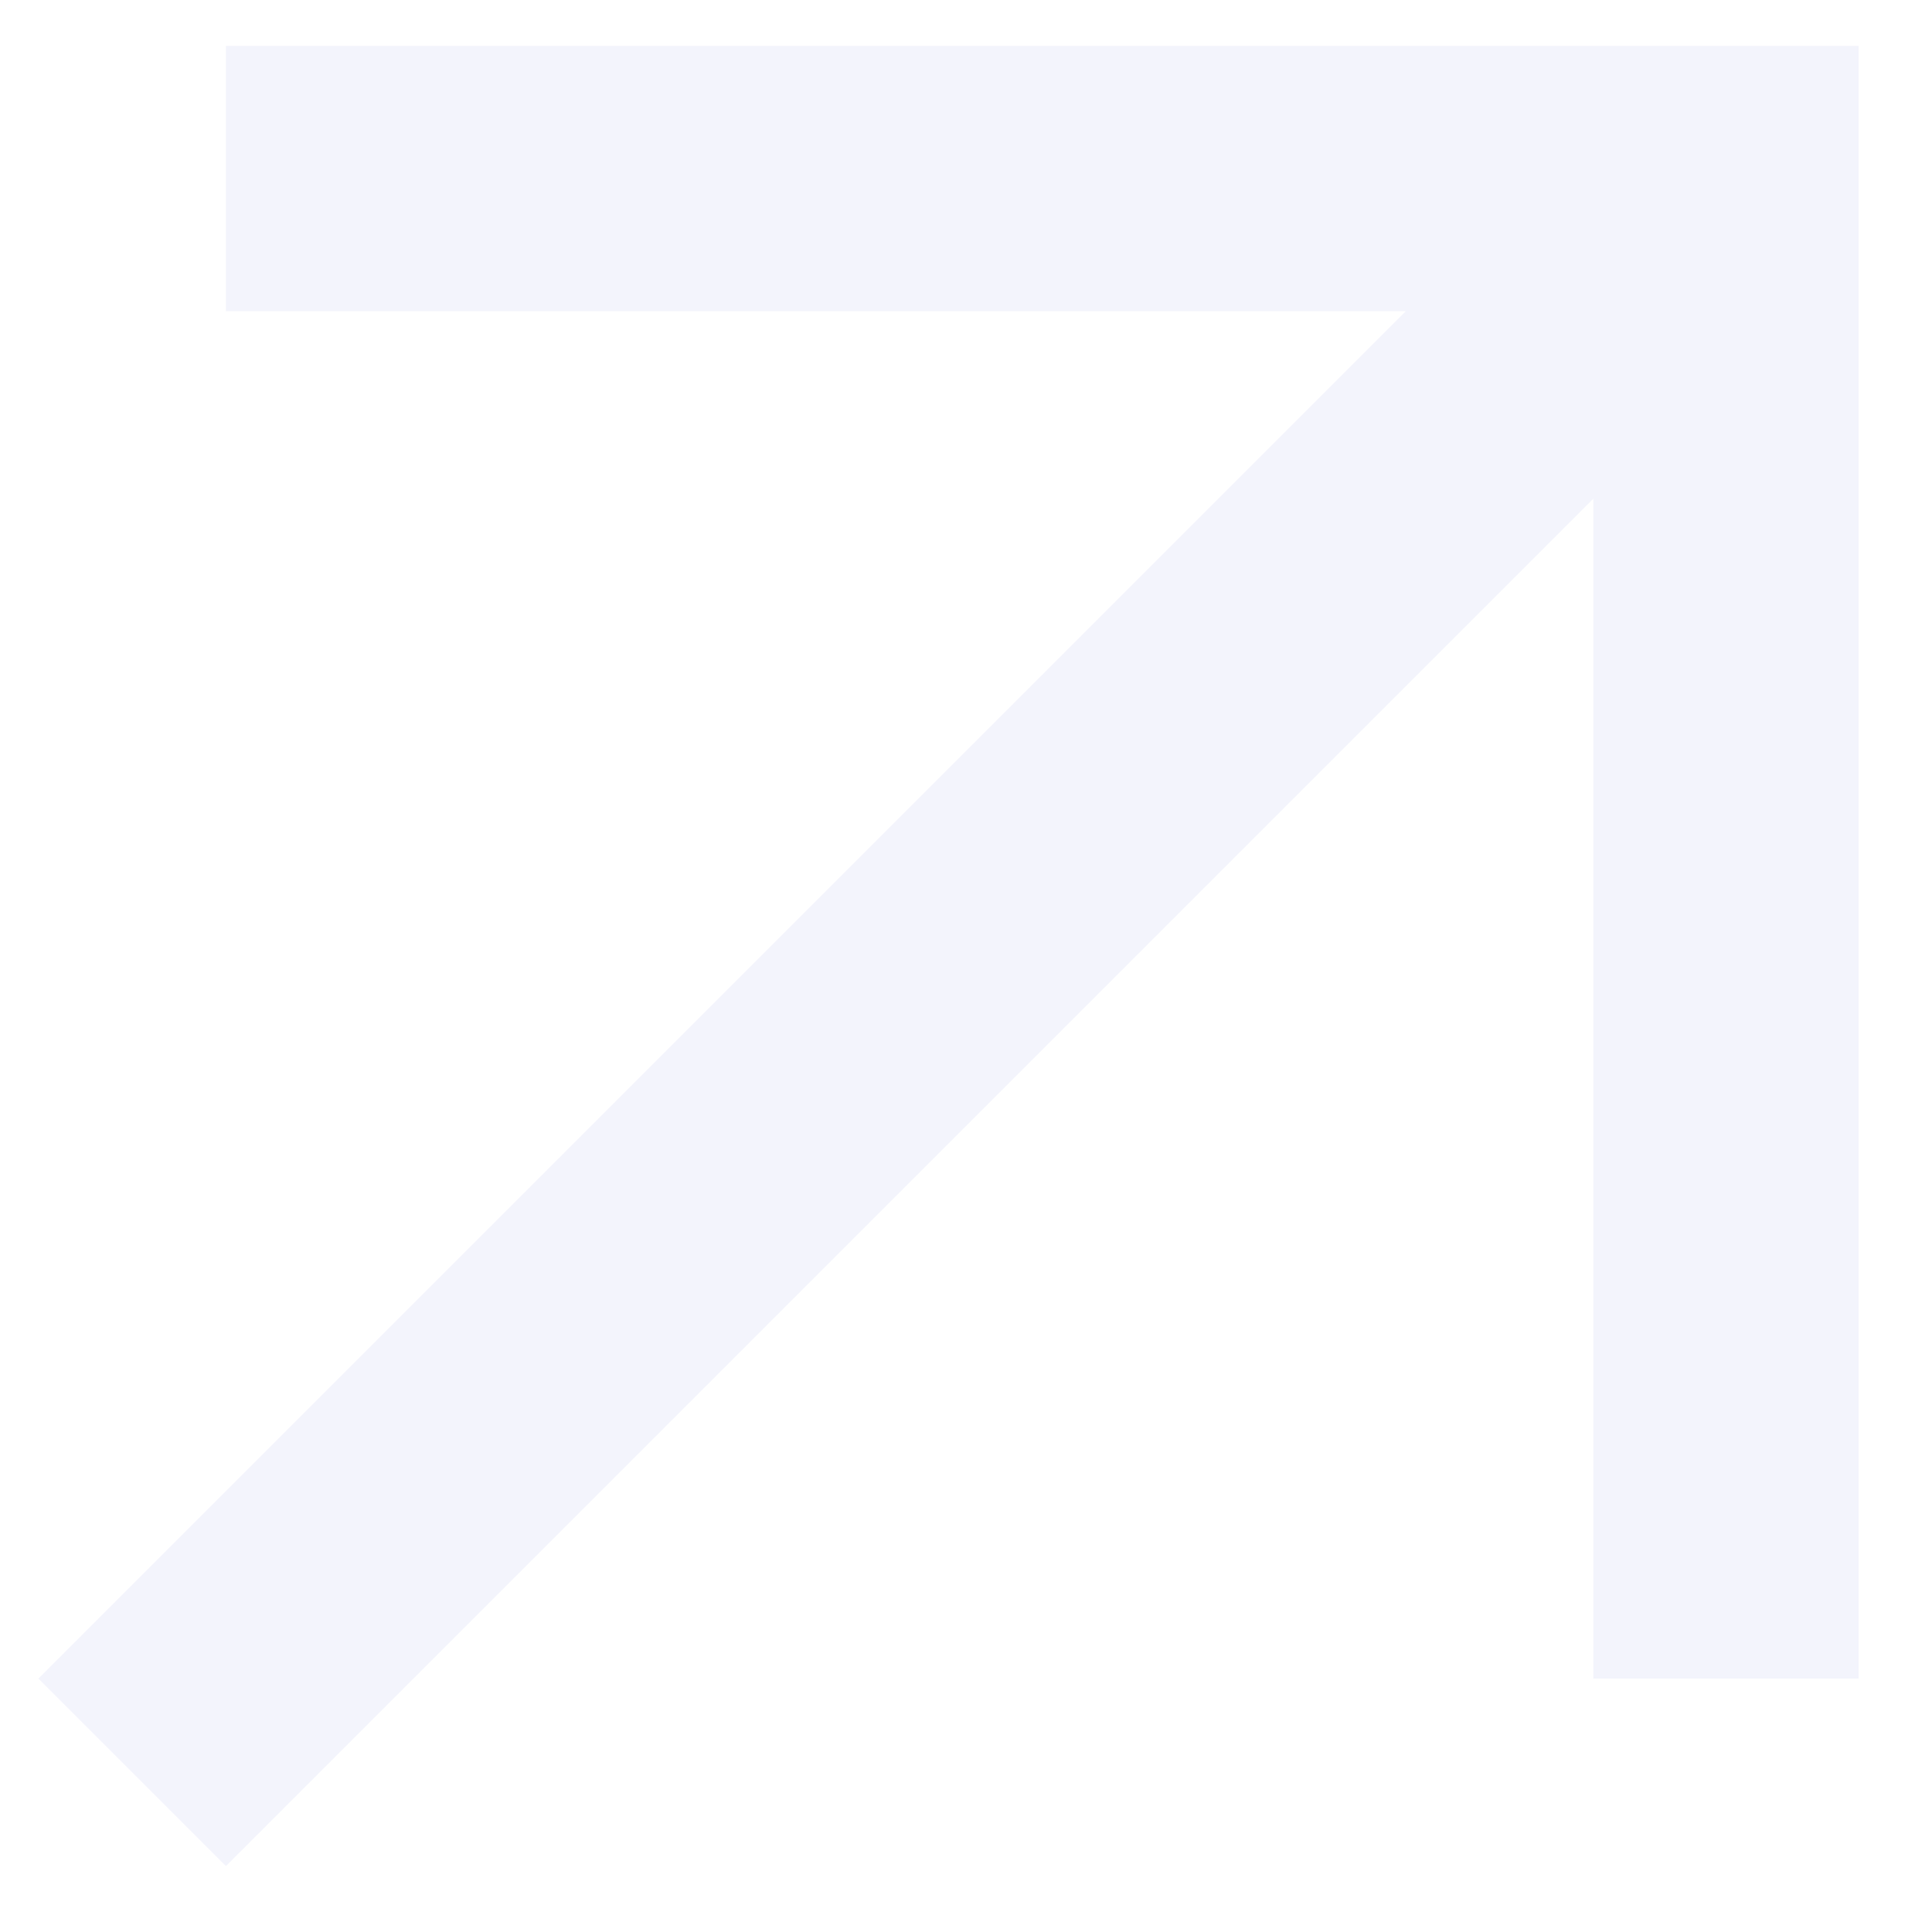
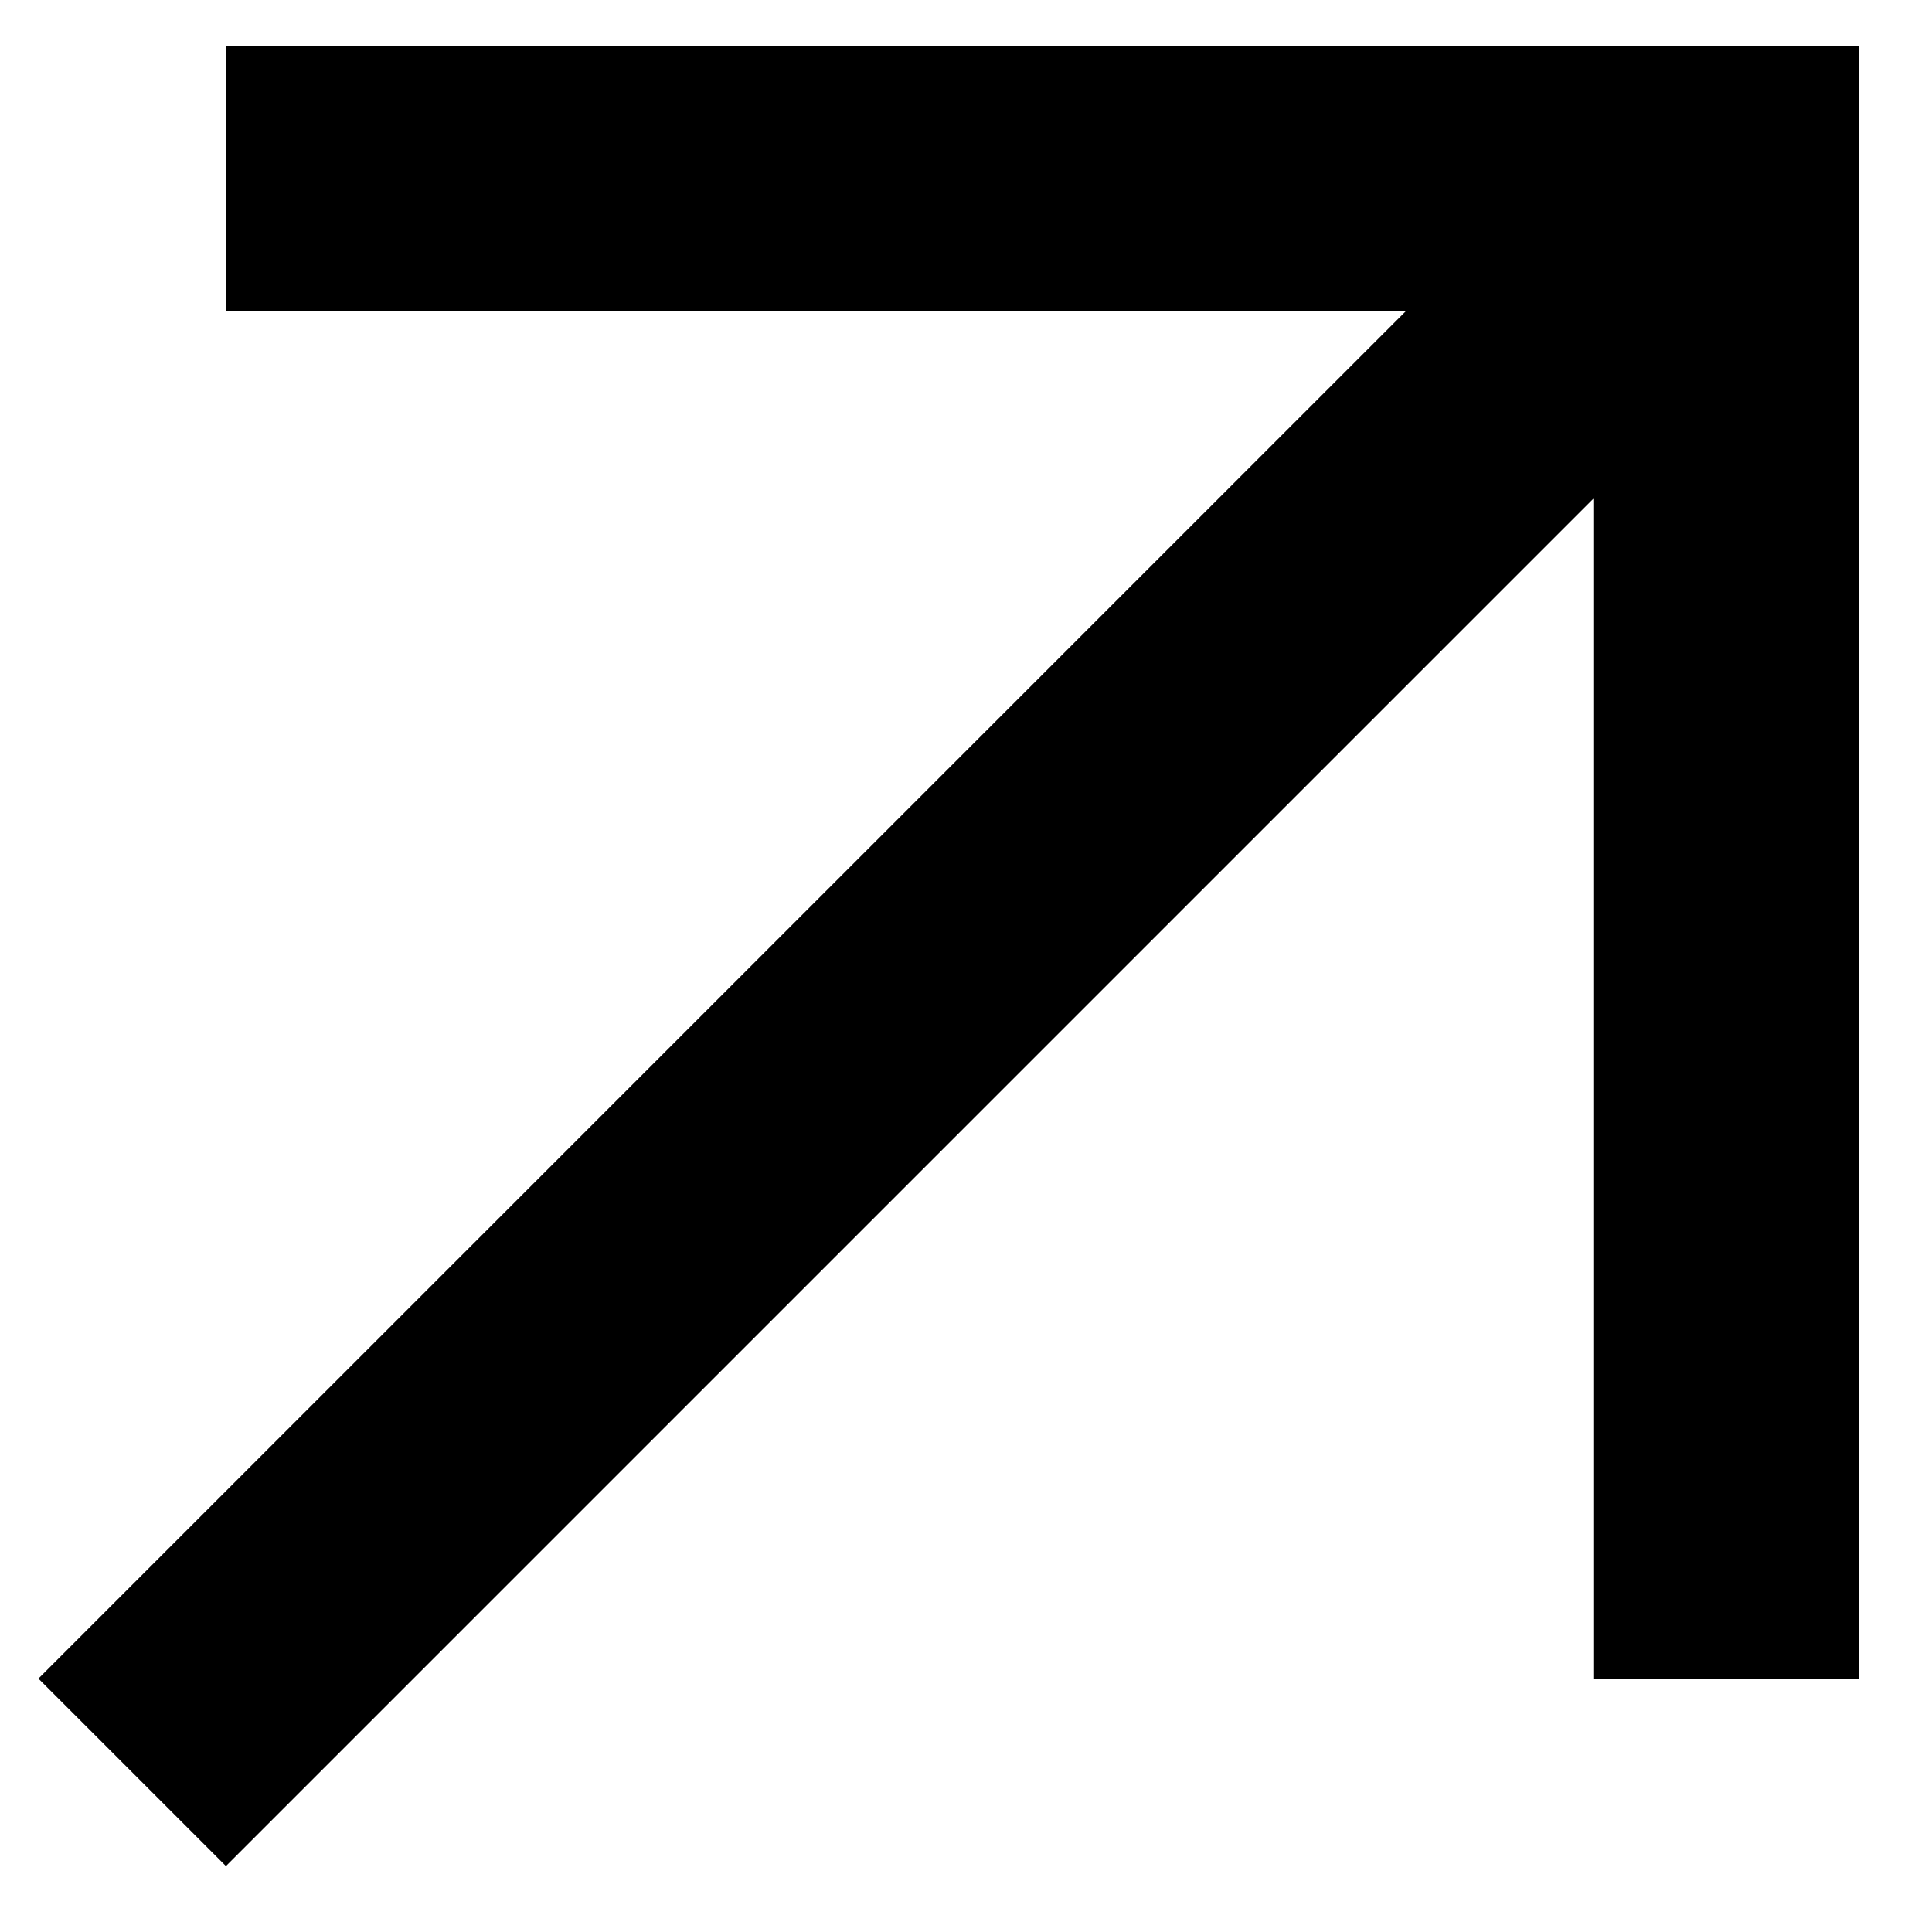
<svg xmlns="http://www.w3.org/2000/svg" width="17" height="17" viewBox="0 0 17 17" fill="none">
-   <path fill-rule="evenodd" clip-rule="evenodd" d="M12.37 2.738L1.988 2.738L1.988 0.404H16.354V14.77L14.02 14.77L14.02 4.388L1.988 16.42L0.338 14.77L12.37 2.738Z" fill="#F3F4FC" />
+   <path fill-rule="evenodd" clip-rule="evenodd" d="M12.37 2.738L1.988 2.738L1.988 0.404H16.354V14.77L14.02 14.77L14.02 4.388L1.988 16.42L0.338 14.77L12.37 2.738Z" fill="#000" />
</svg>
